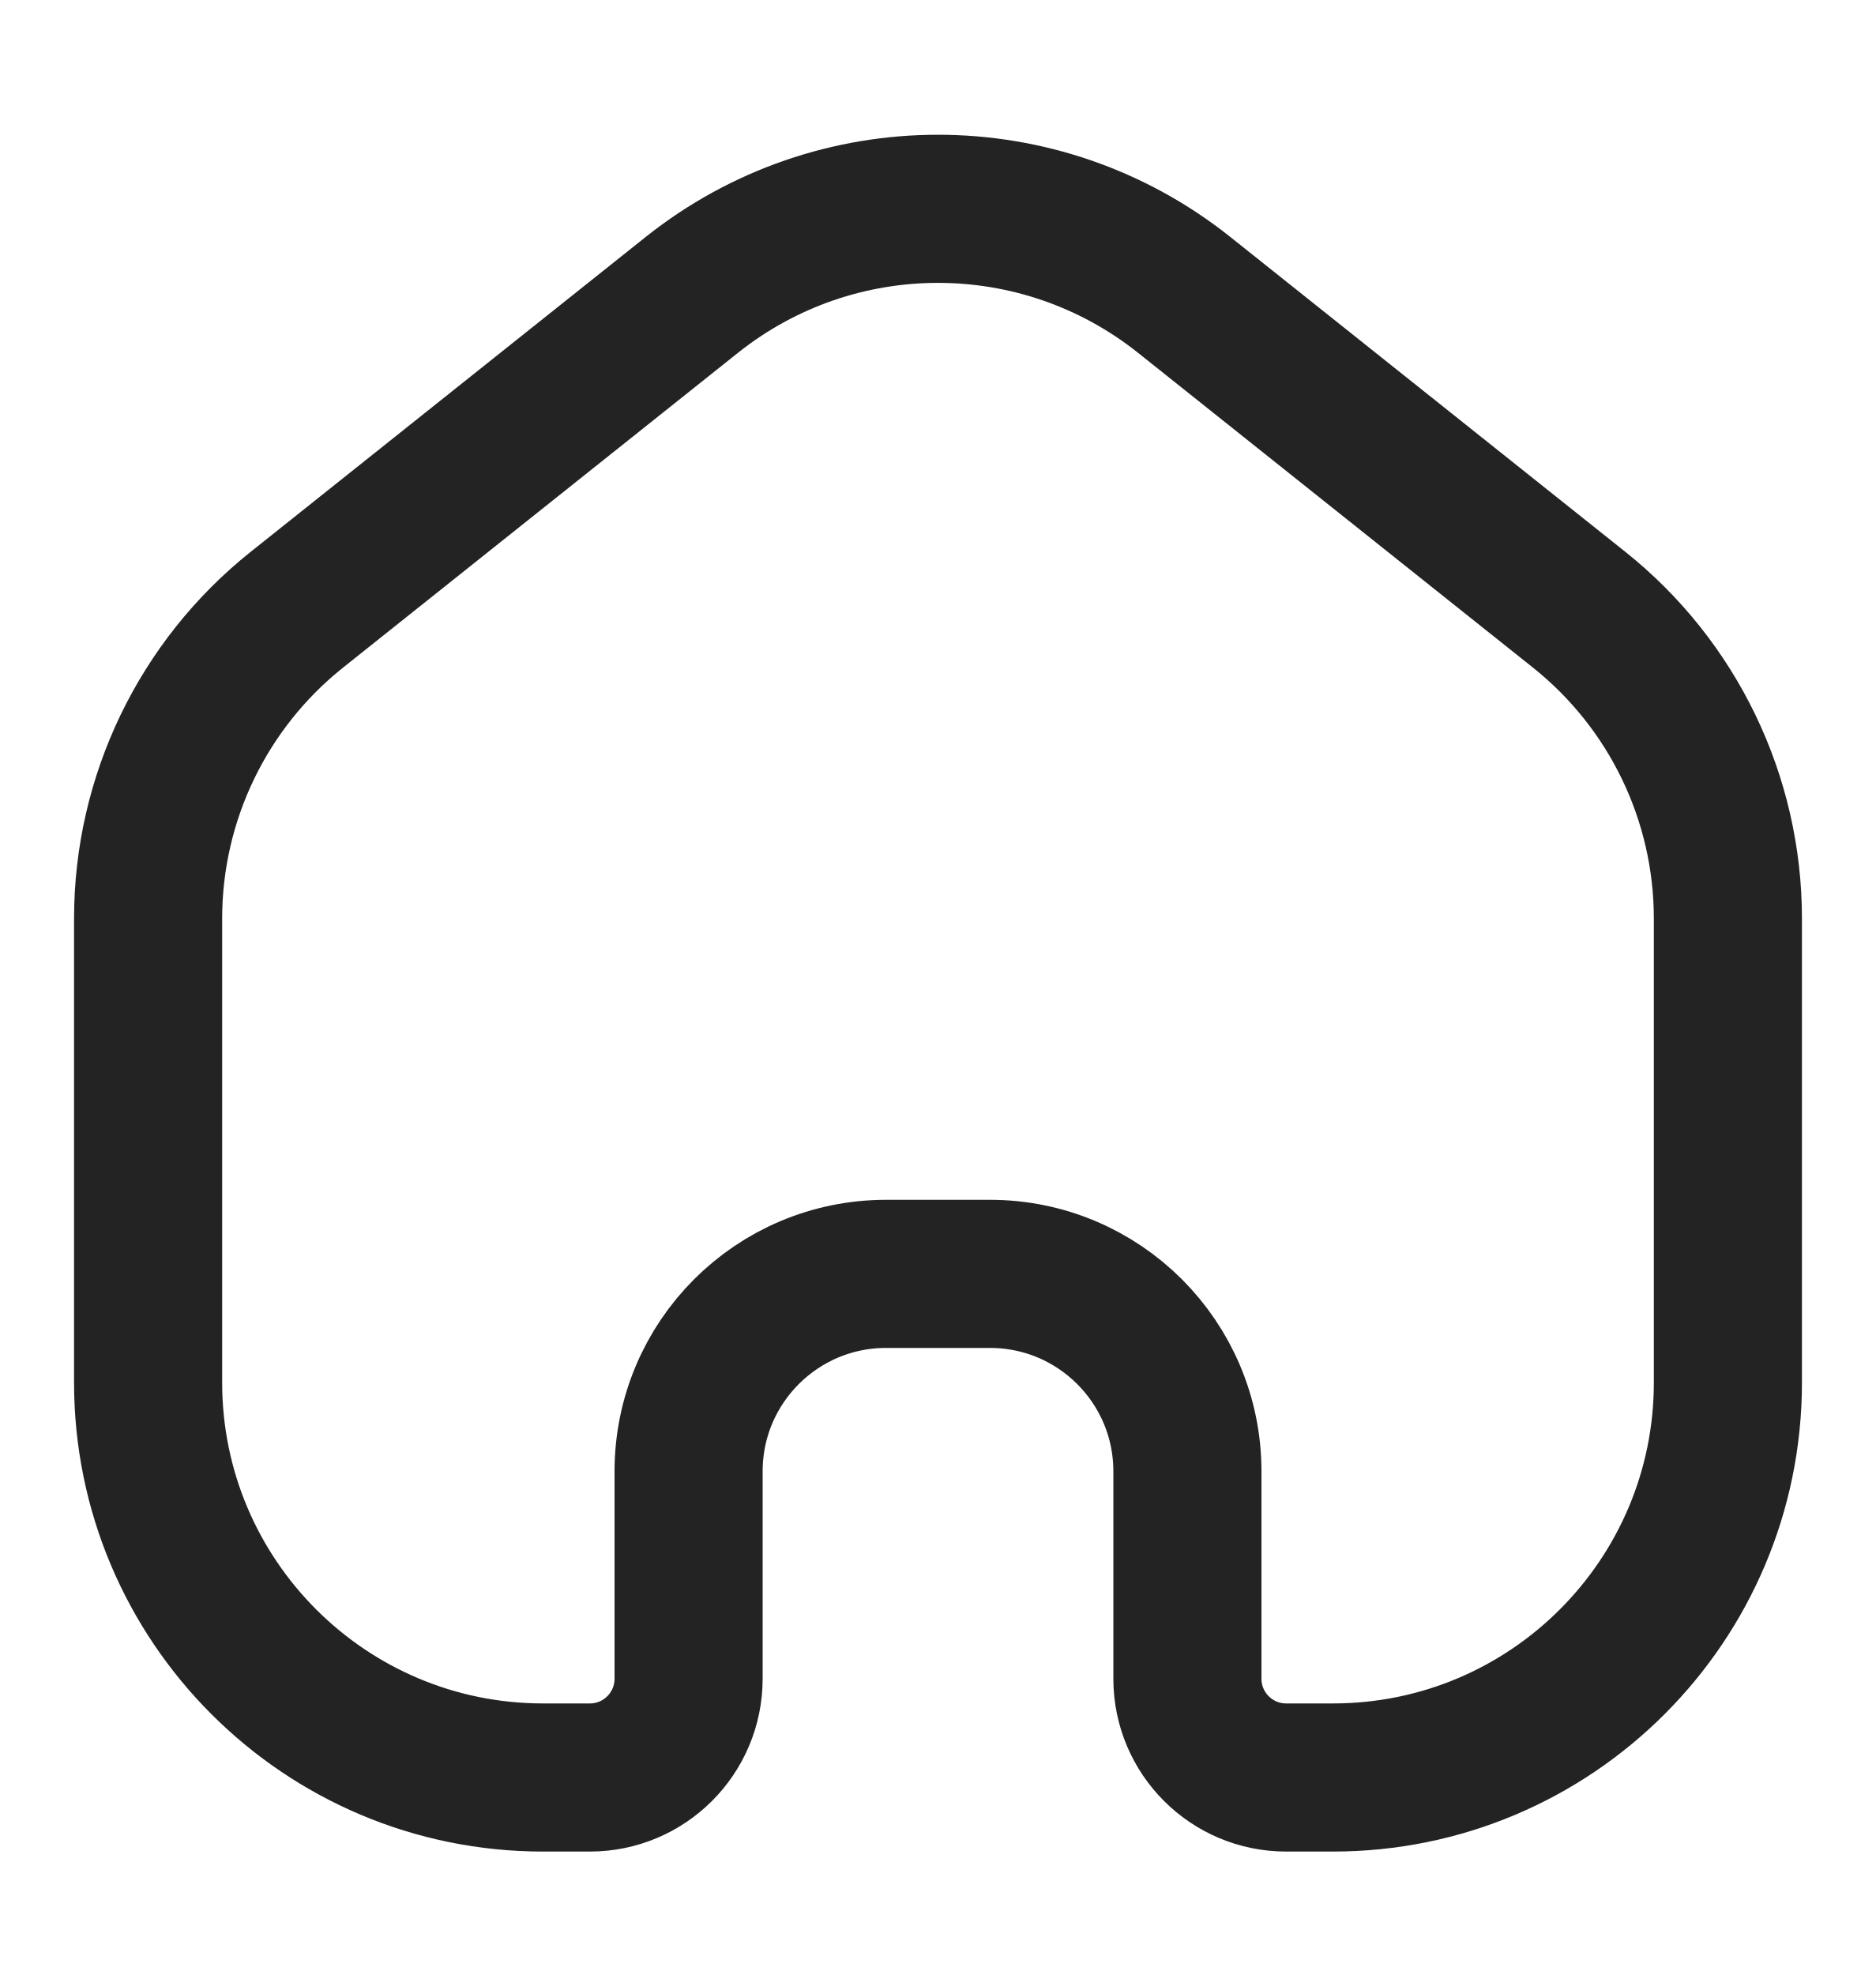
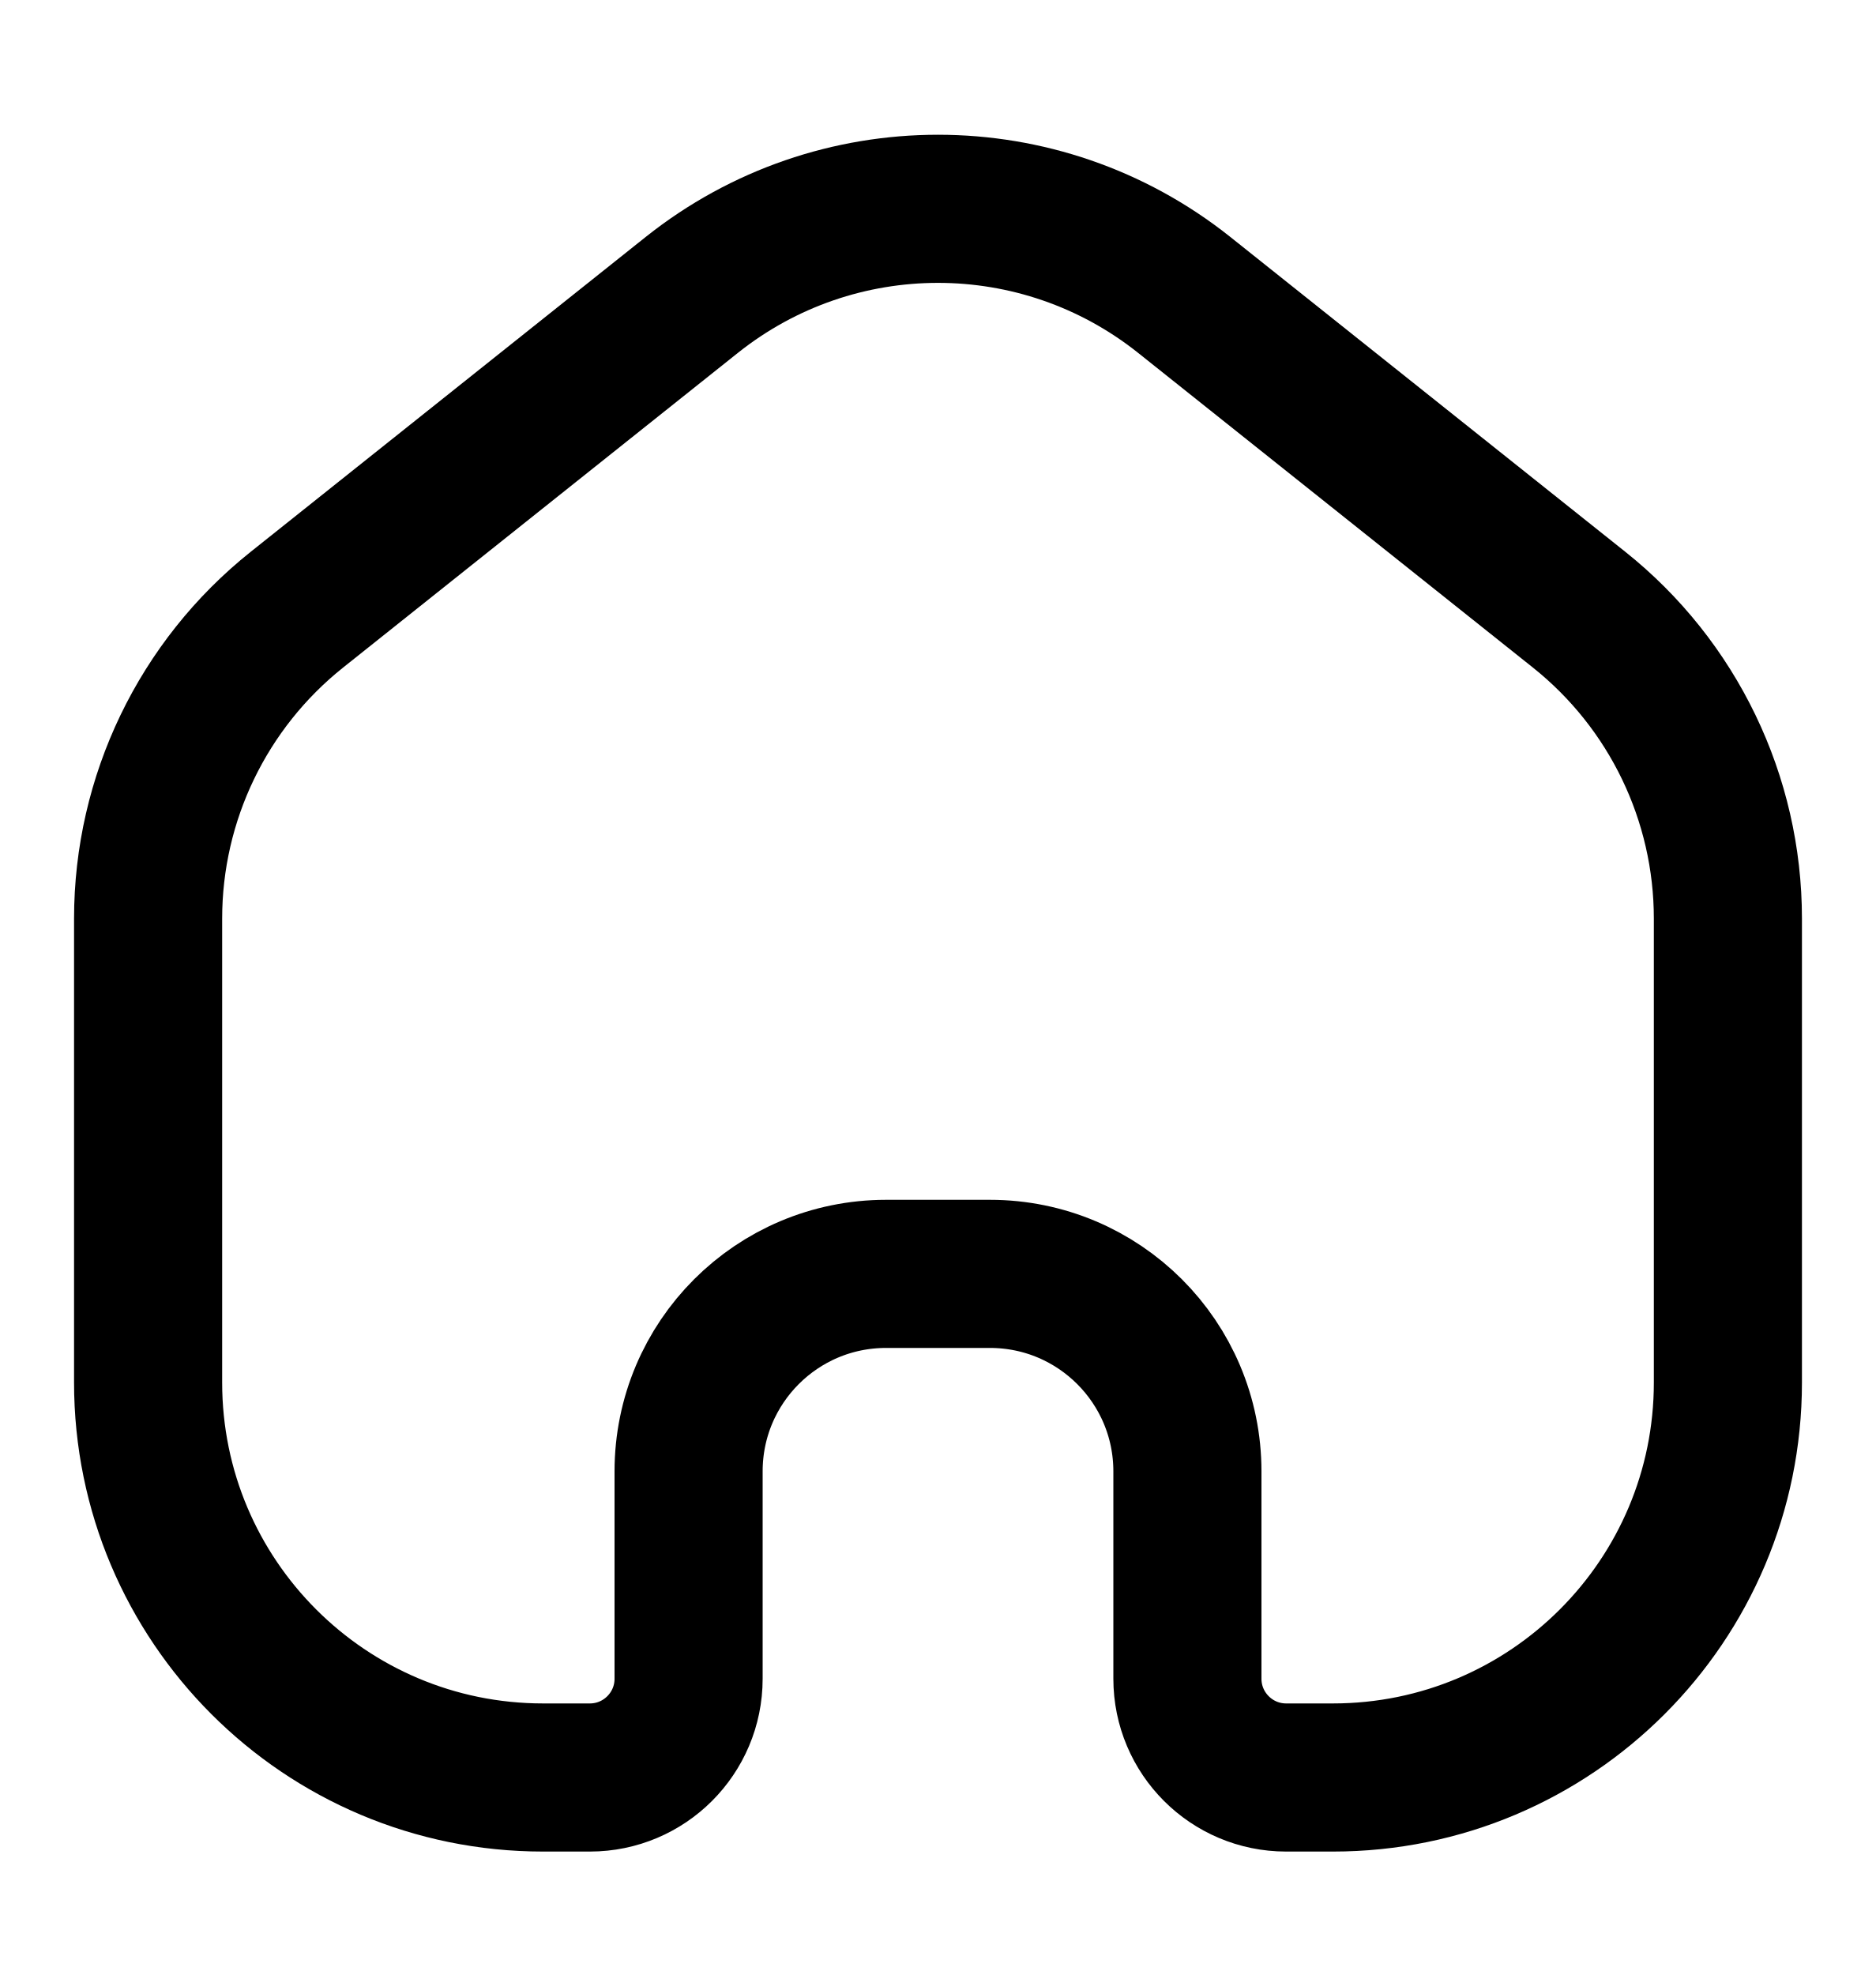
<svg xmlns="http://www.w3.org/2000/svg" width="19" height="20" viewBox="0 0 19 20" fill="none">
-   <path d="M1.5 9.302C1.5 8.084 2.055 6.933 3.007 6.174L7.007 2.986C8.466 1.824 10.534 1.824 11.993 2.986L15.993 6.174C16.945 6.933 17.5 8.084 17.5 9.302V14C17.5 16.209 15.709 18 13.5 18H13.026C12.474 18 12.026 17.552 12.026 17V14.9C12.026 13.795 11.131 12.9 10.026 12.9H8.974C7.869 12.9 6.974 13.795 6.974 14.9V17C6.974 17.552 6.526 18 5.974 18H5.5C3.291 18 1.5 16.209 1.5 14L1.5 9.302Z" stroke="#232323" stroke-width="1.5" />
+   <path d="M1.5 9.302C1.5 8.084 2.055 6.933 3.007 6.174L7.007 2.986C8.466 1.824 10.534 1.824 11.993 2.986L15.993 6.174C16.945 6.933 17.5 8.084 17.5 9.302V14C17.5 16.209 15.709 18 13.5 18H13.026C12.474 18 12.026 17.552 12.026 17V14.9C12.026 13.795 11.131 12.9 10.026 12.9H8.974C7.869 12.9 6.974 13.795 6.974 14.9V17C6.974 17.552 6.526 18 5.974 18H5.5C3.291 18 1.5 16.209 1.5 14L1.5 9.302Z" stroke="currentColor" stroke-width="1.5" />
</svg>
